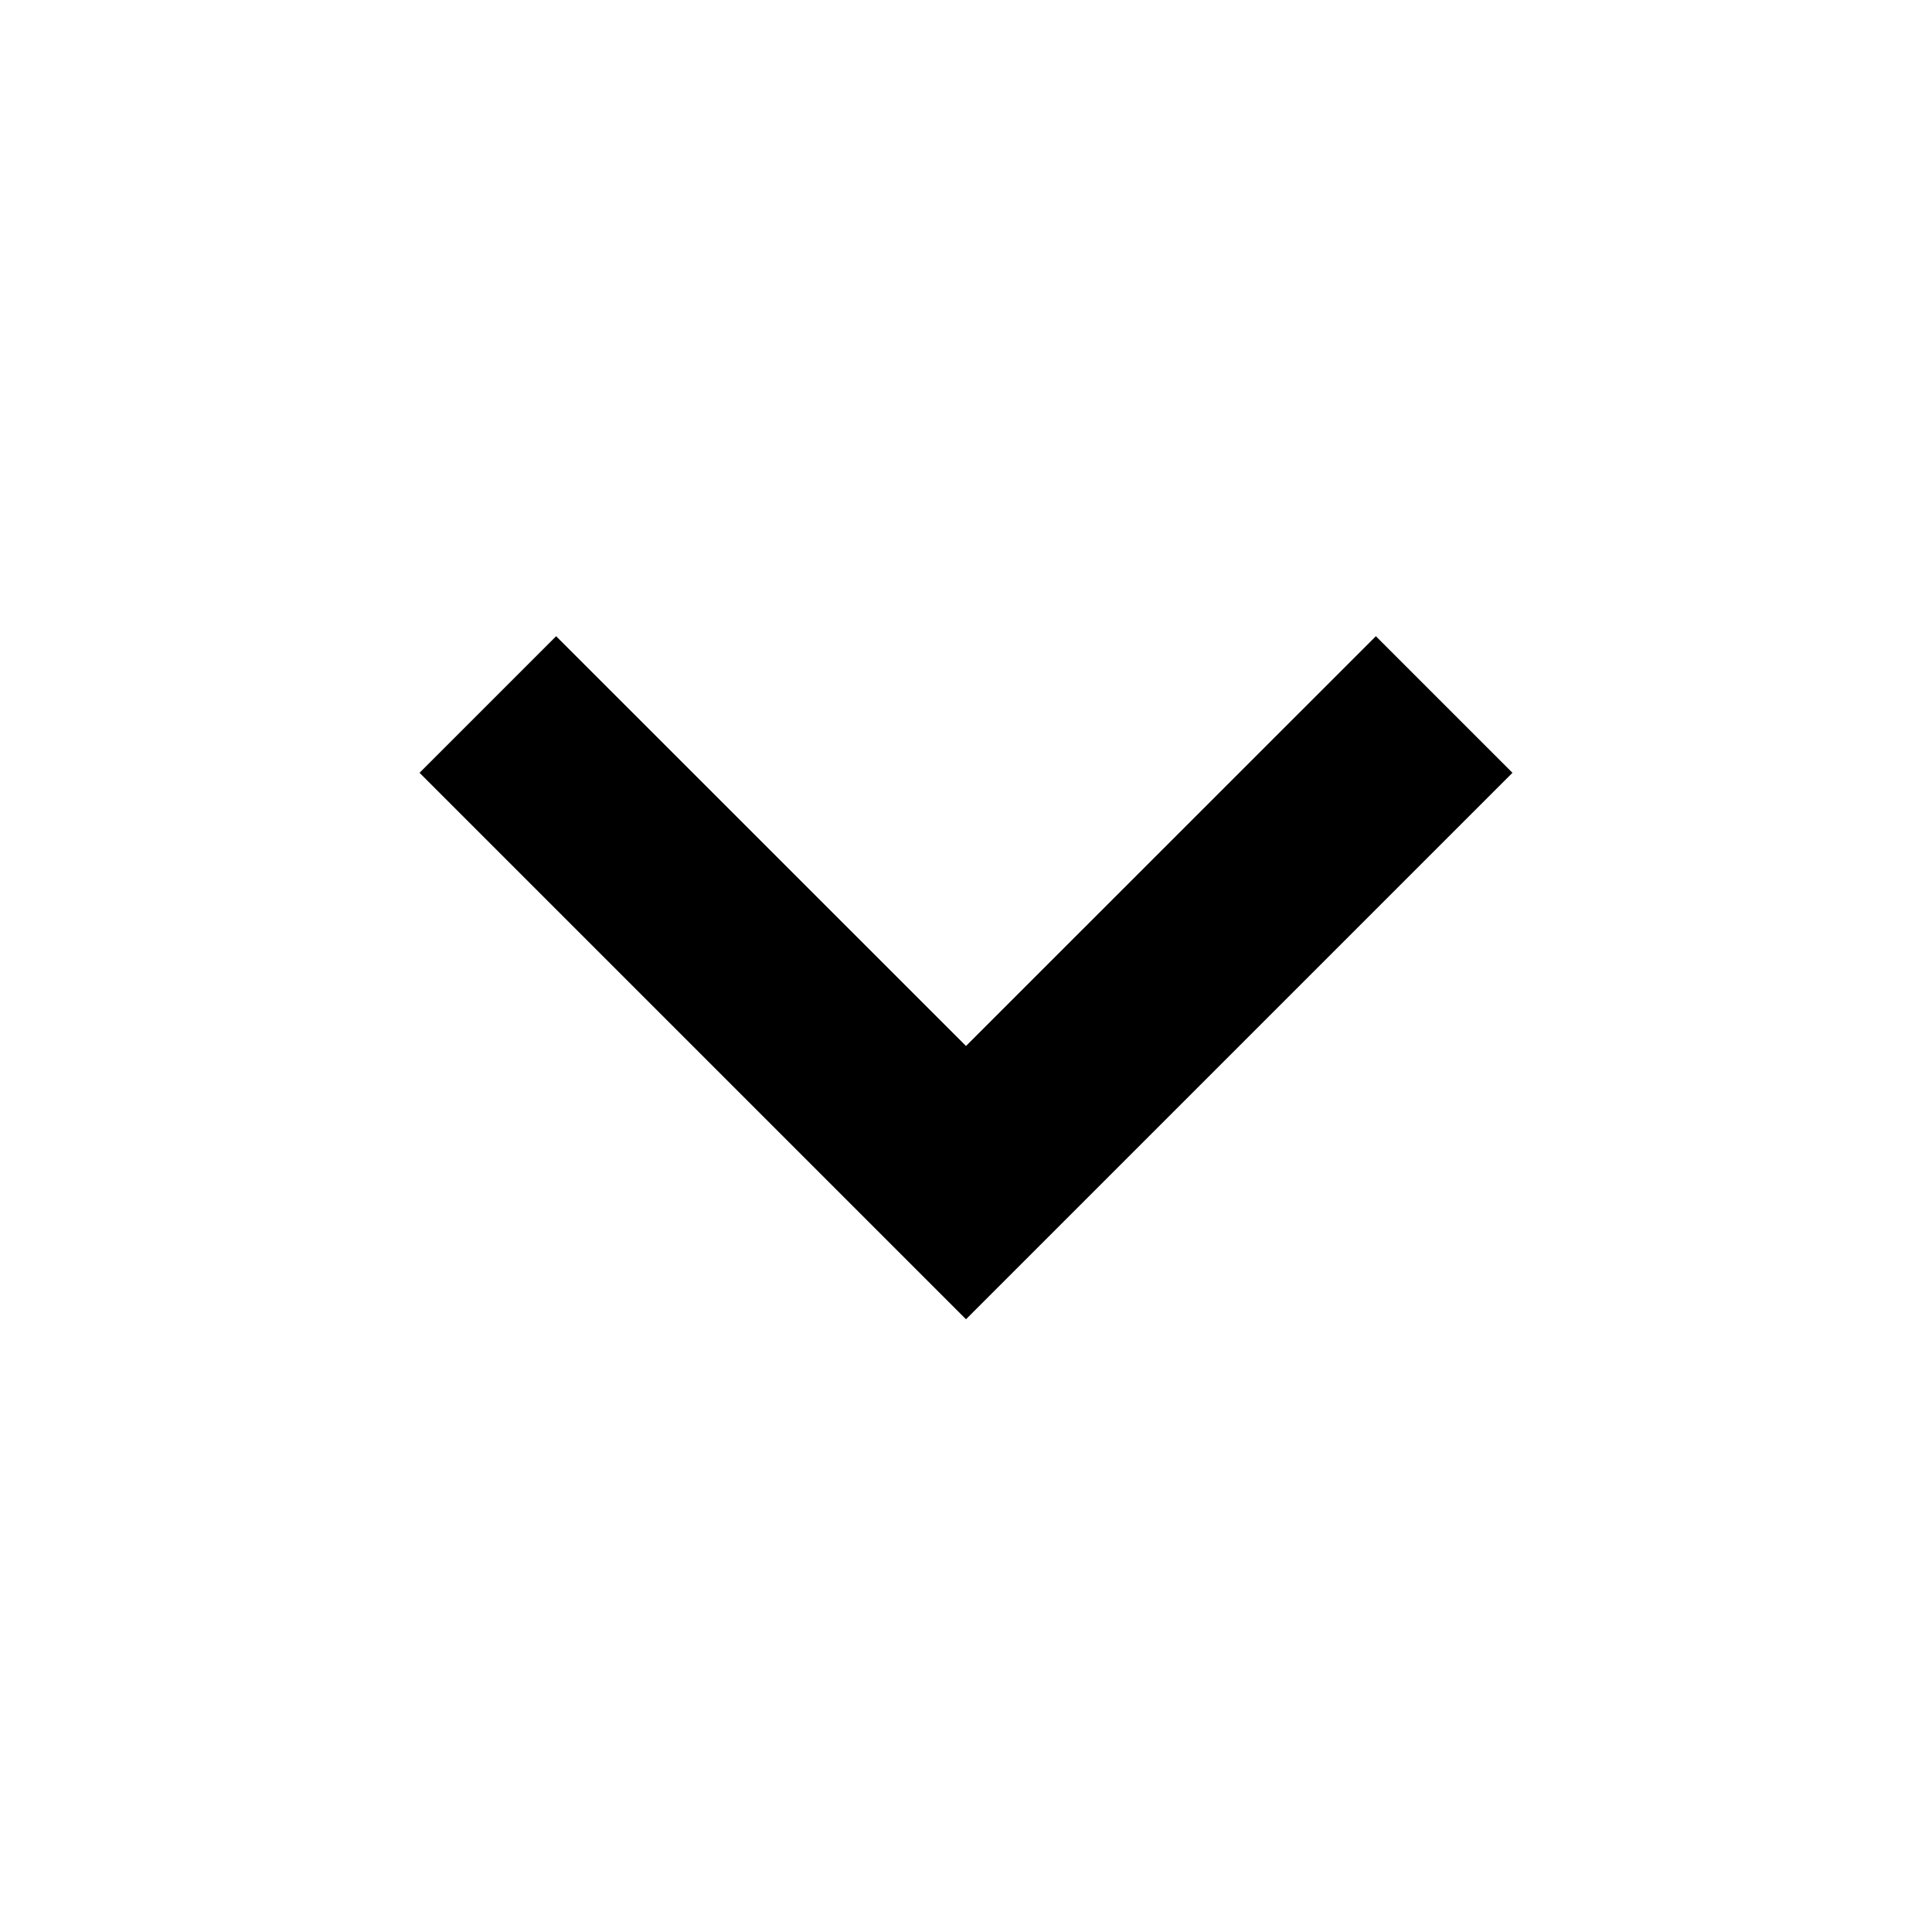
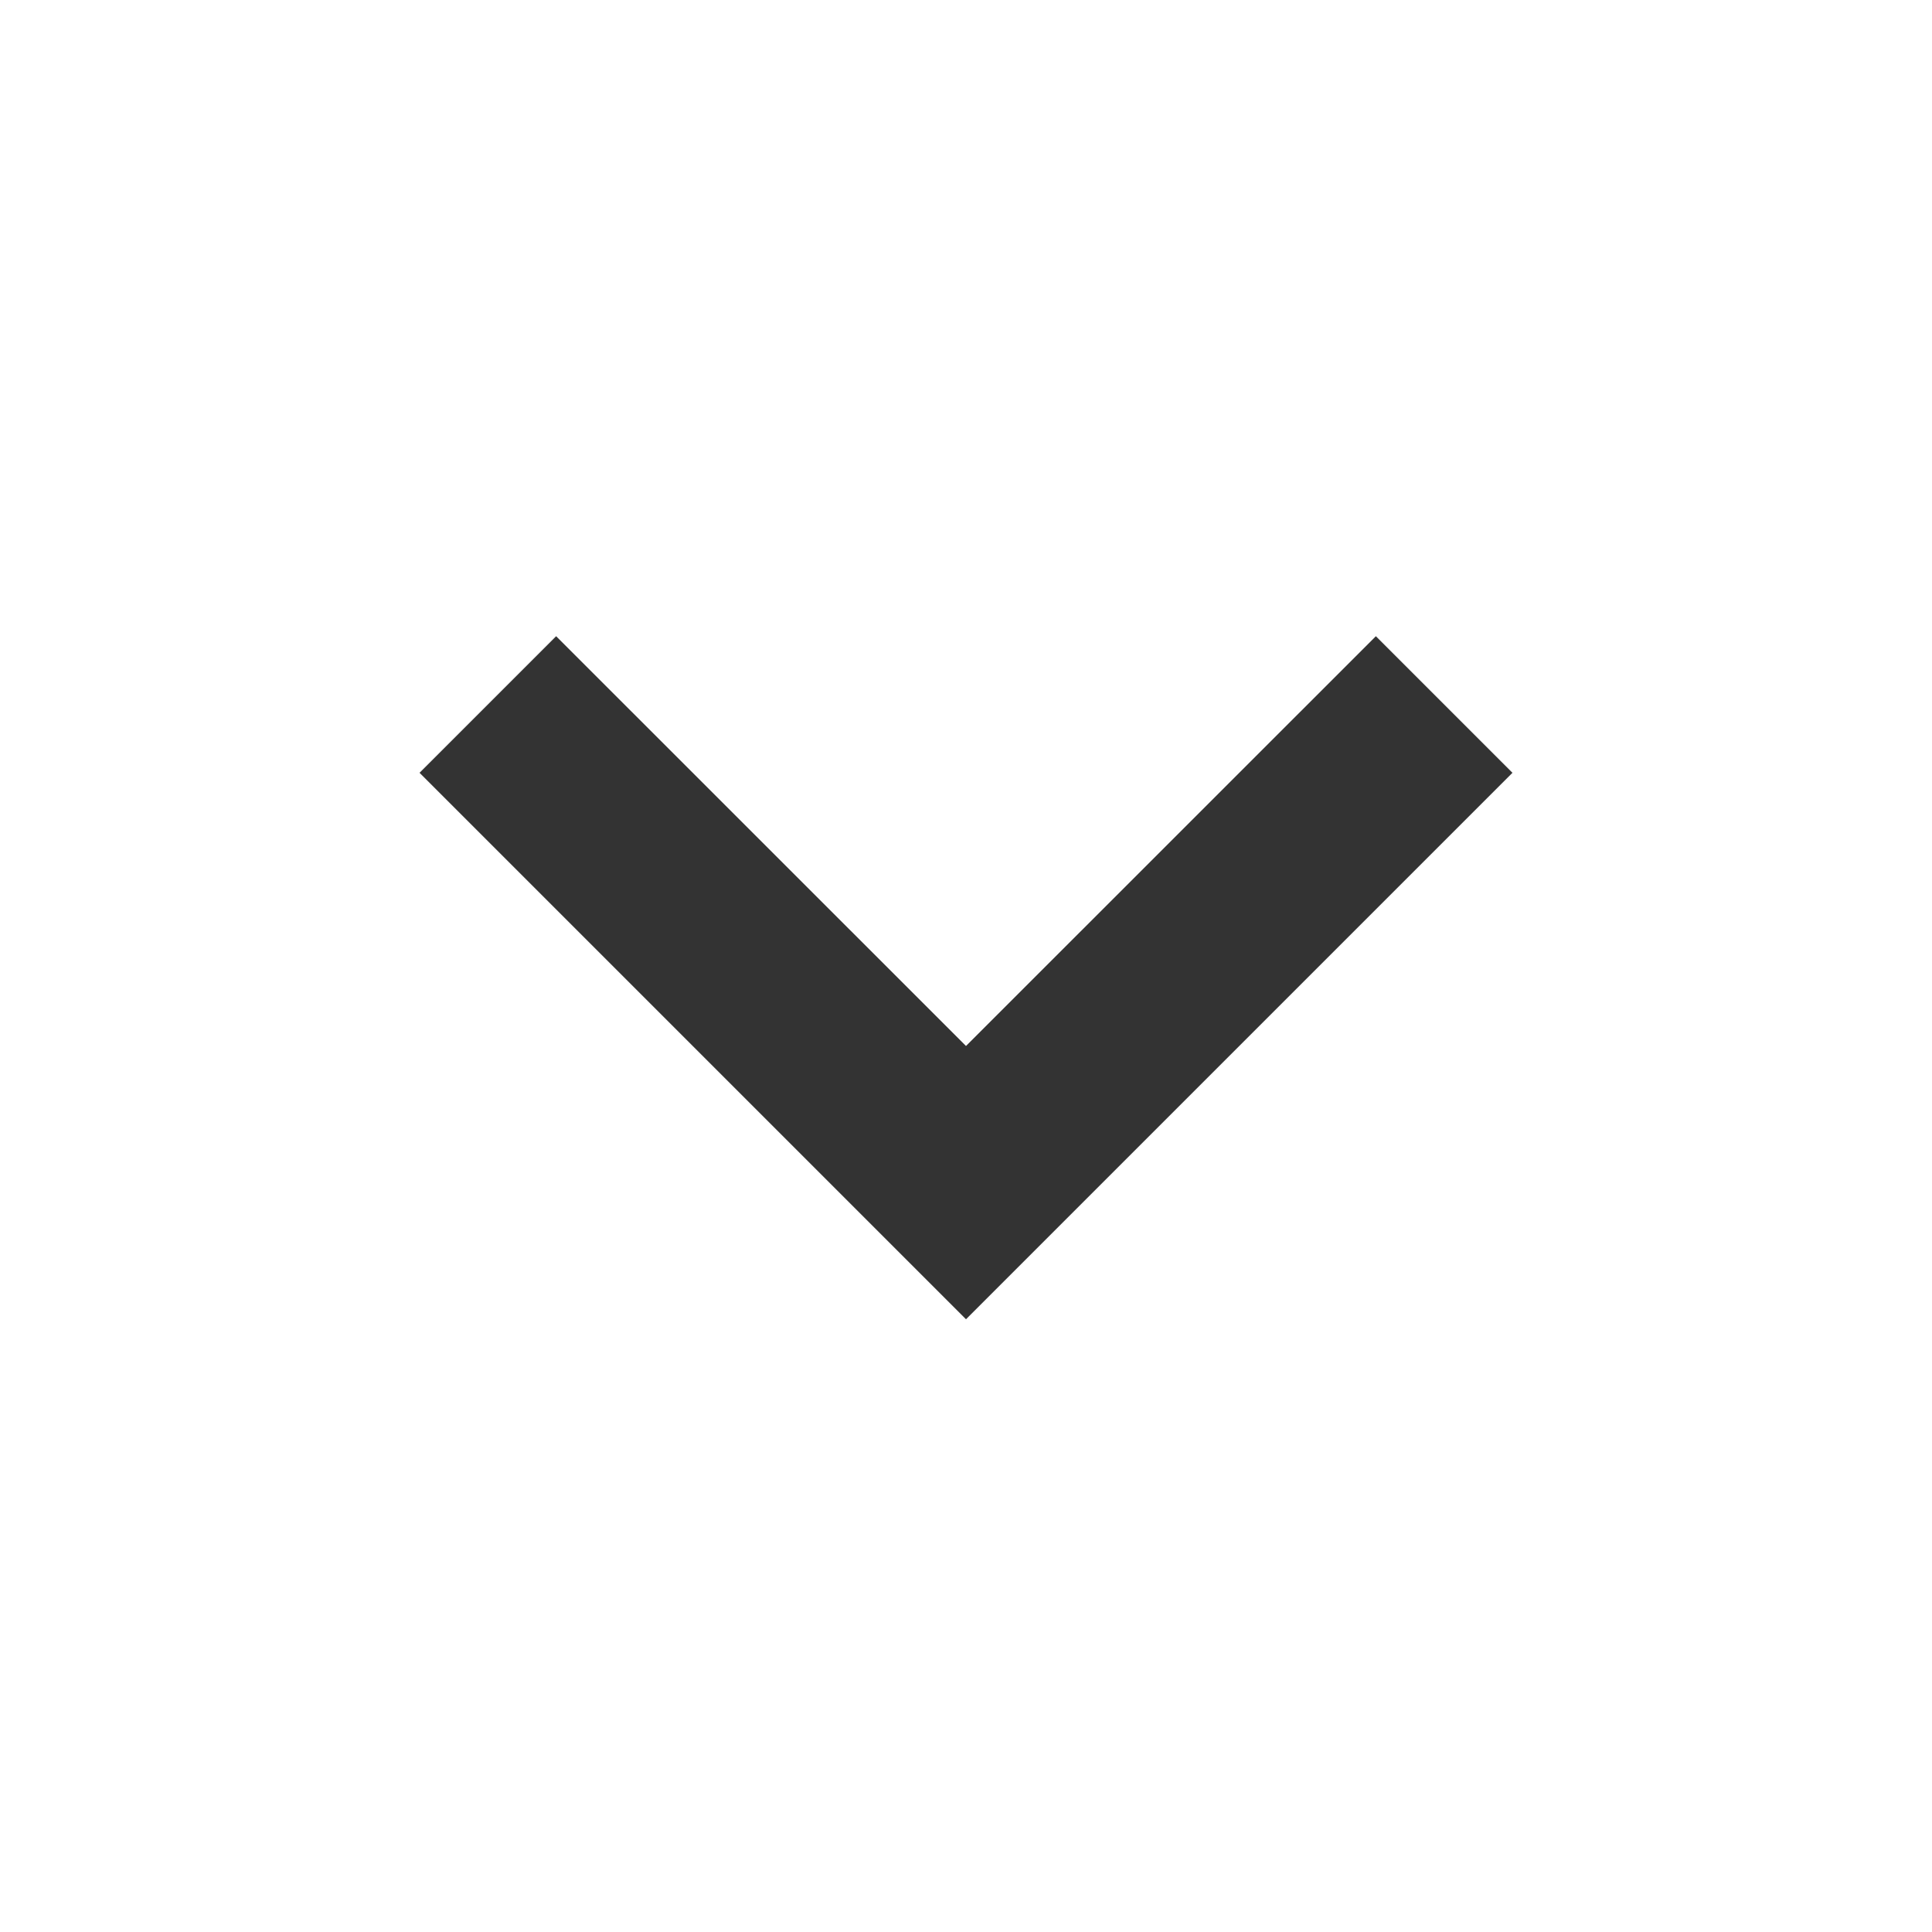
- <svg xmlns="http://www.w3.org/2000/svg" version="1.1" width="640" height="640" viewBox="0 0 640 640">
+ <svg xmlns="http://www.w3.org/2000/svg" fill="#333333" version="1.1" width="640" height="640" viewBox="0 0 640 640">
  <g id="icomoon-ignore">
</g>
  <path d="M297.376 414.4l22.624 22.624 181.024-181.024-45.248-45.248-135.776 135.744-135.776-135.744-45.248 45.248z" />
</svg>
